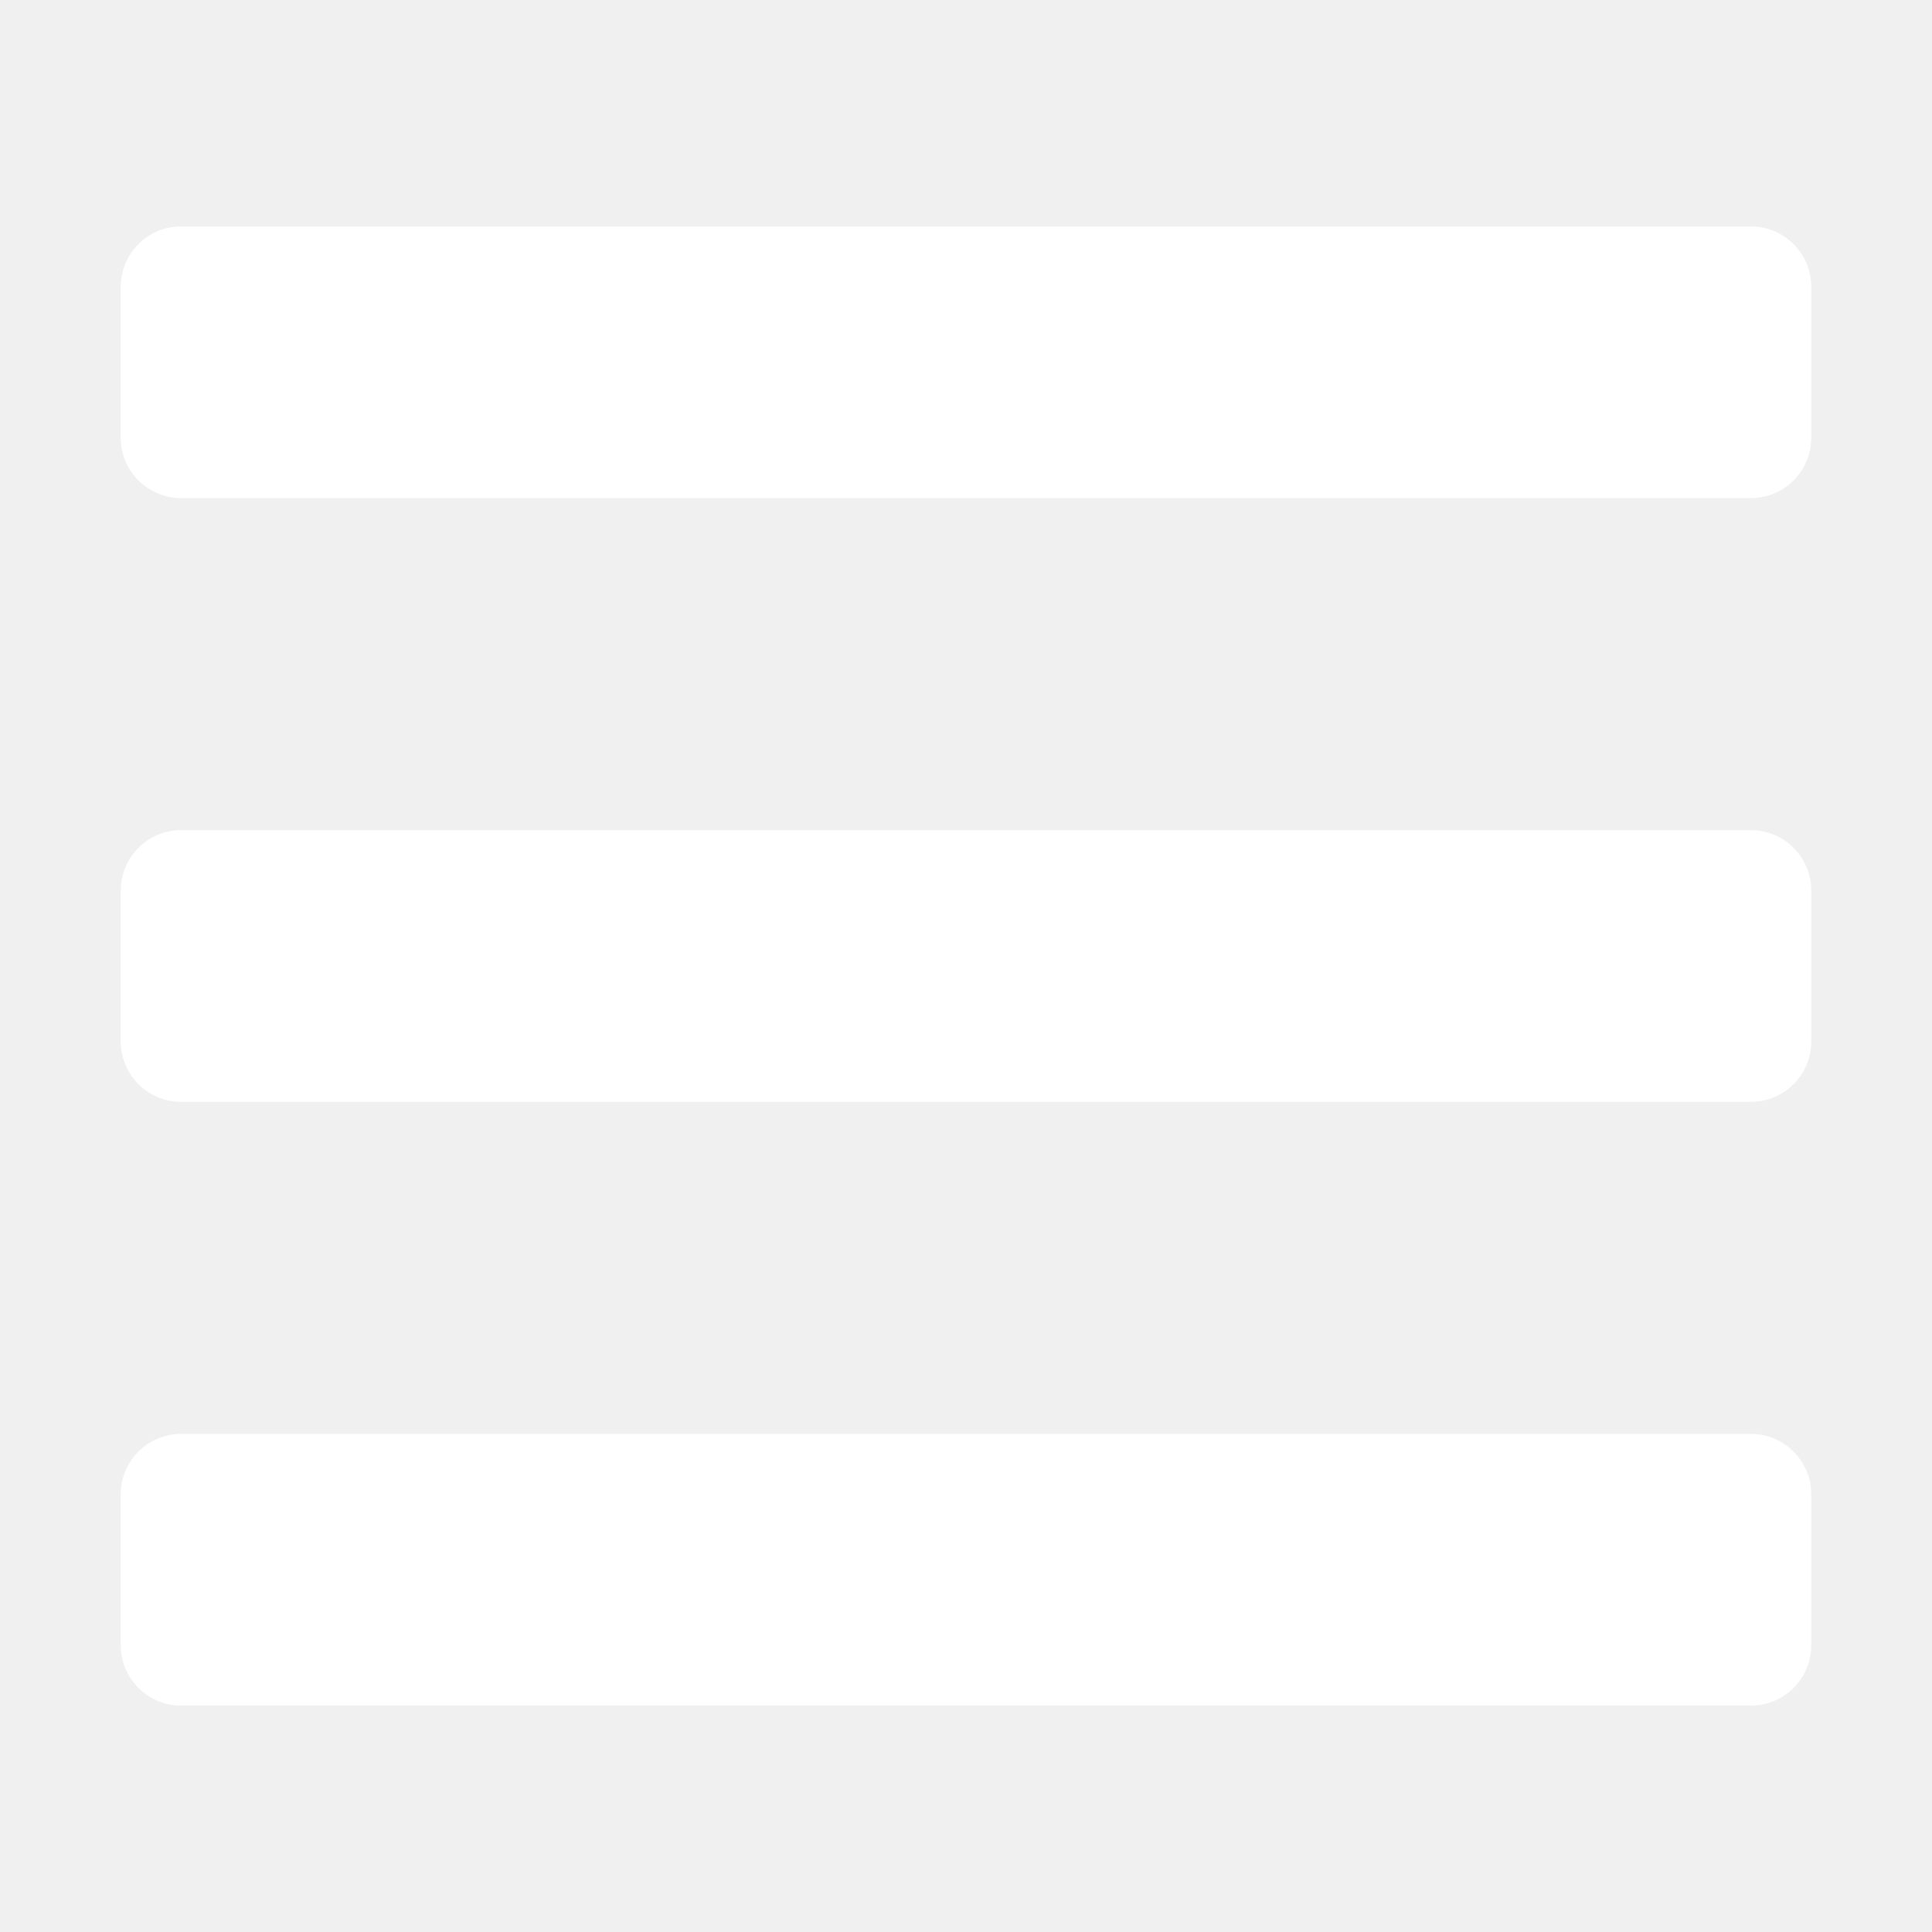
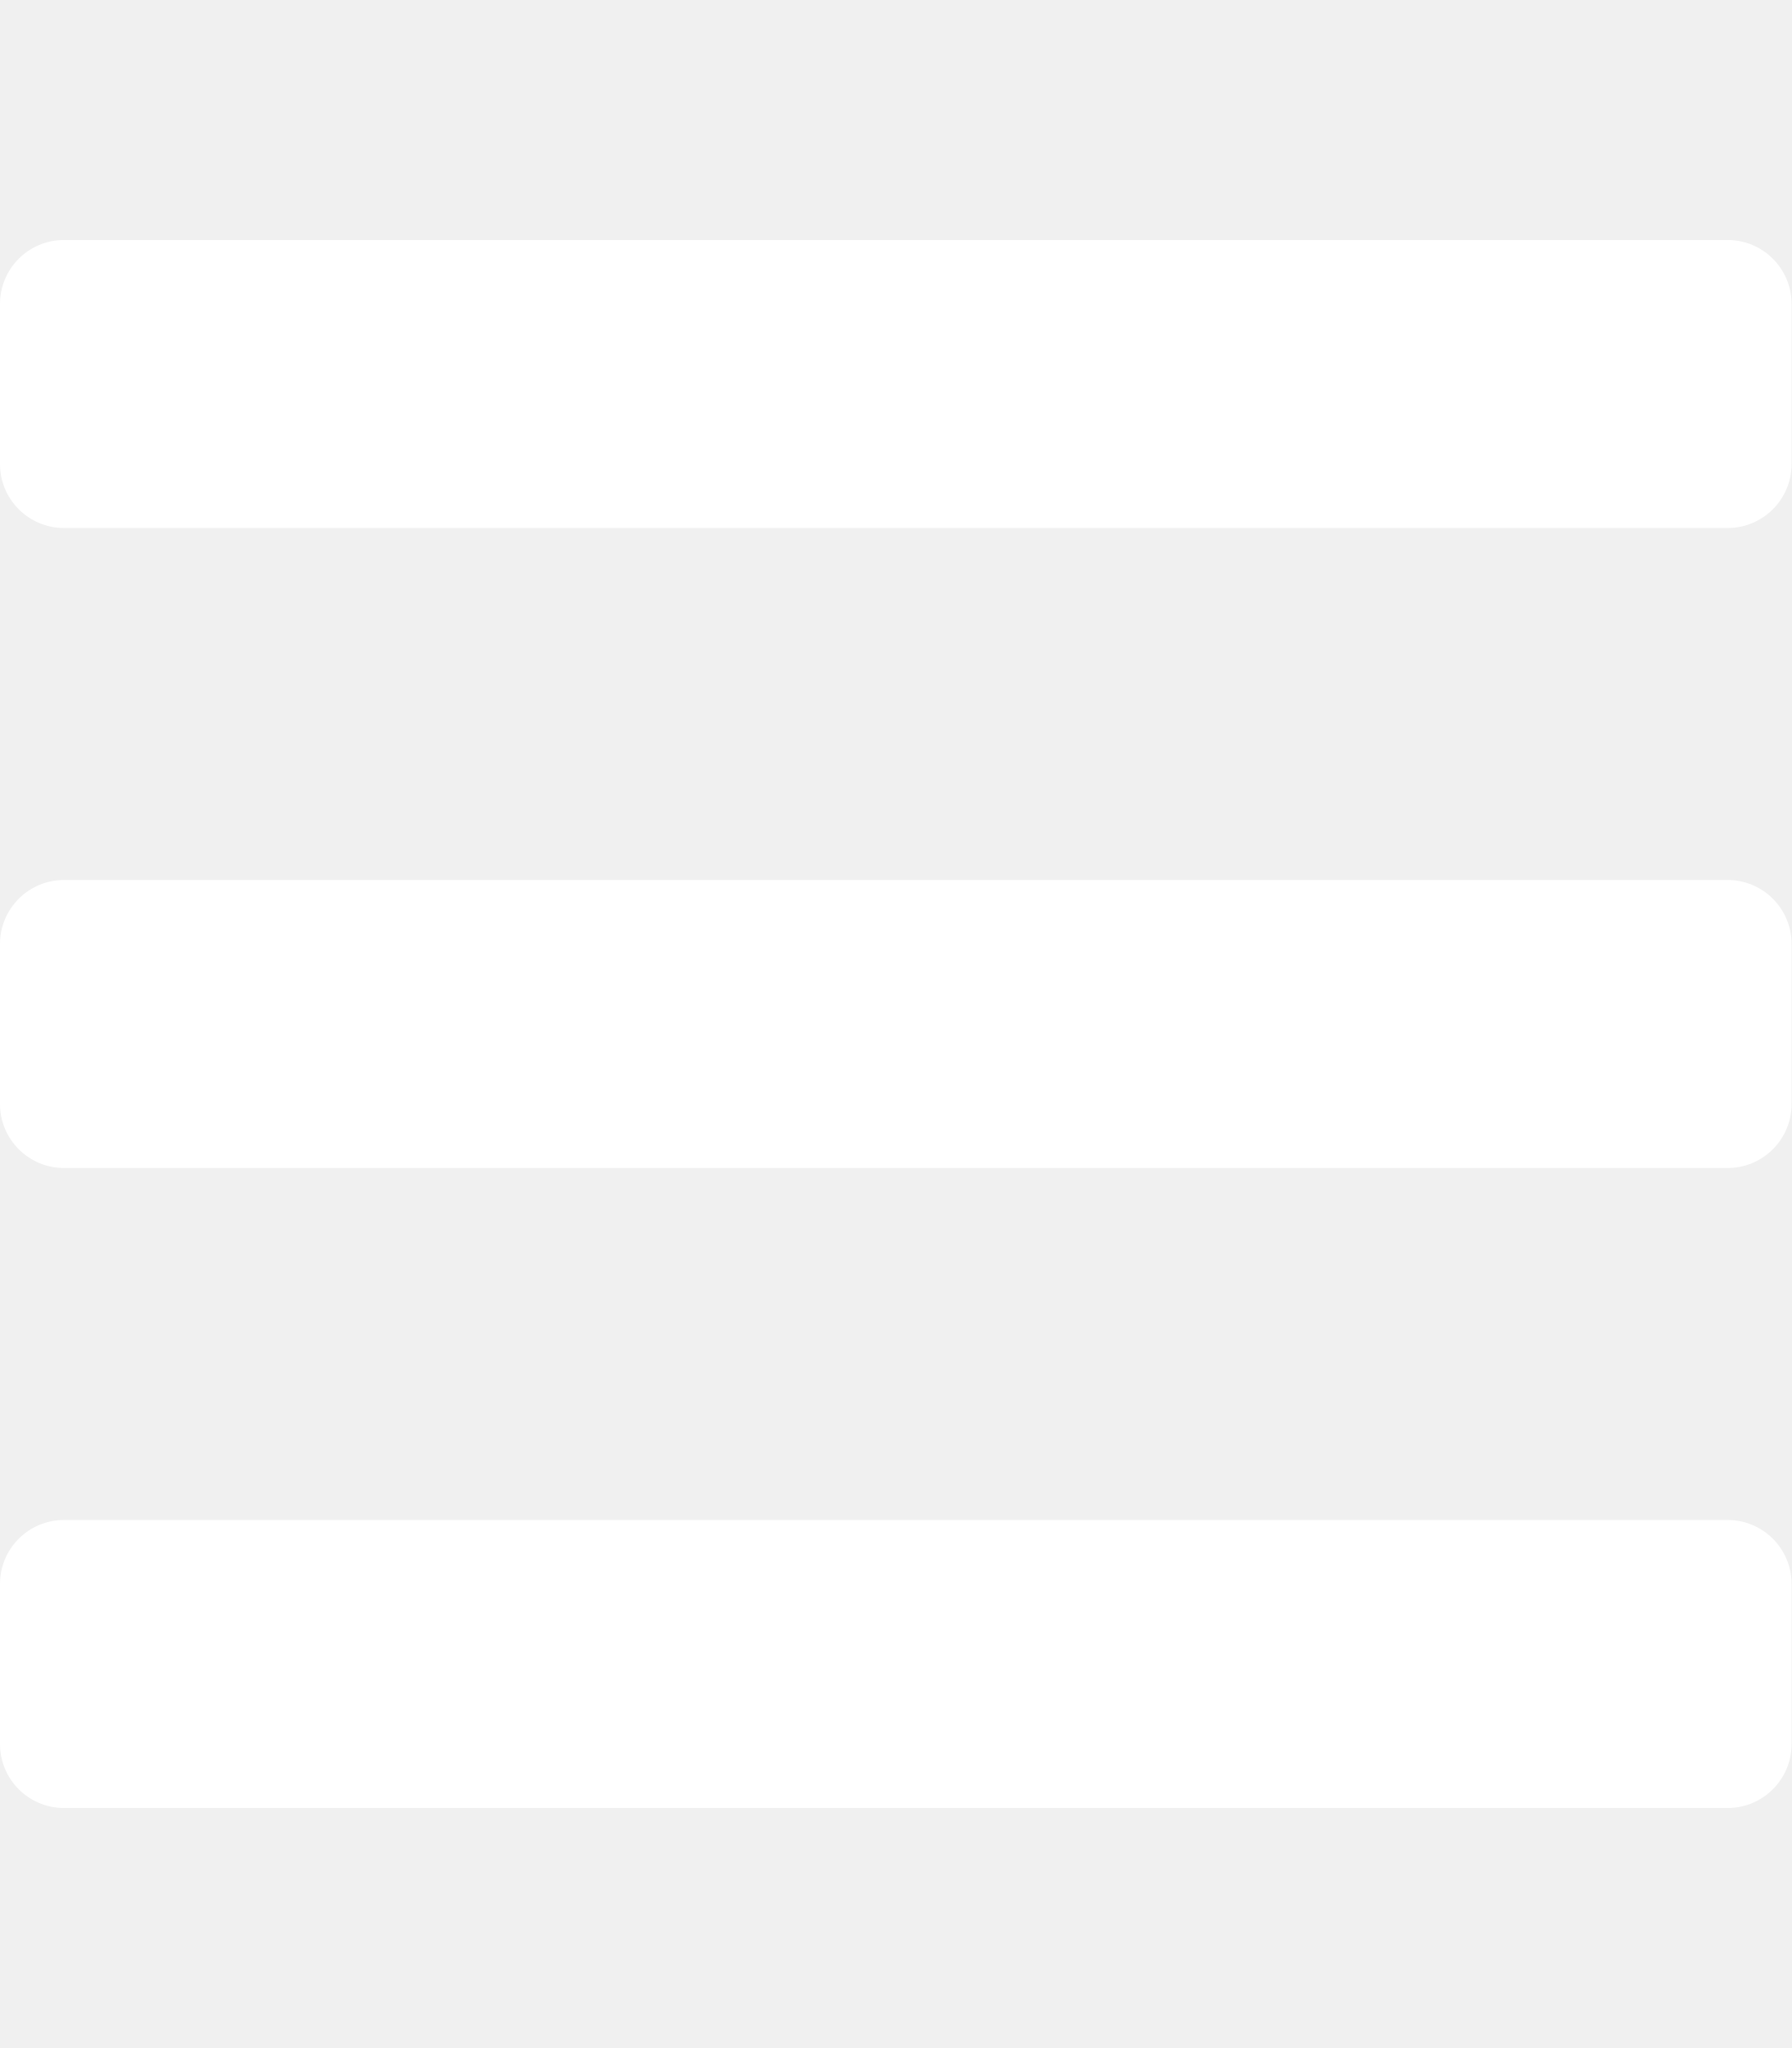
- <svg xmlns="http://www.w3.org/2000/svg" viewBox="0 0 448 512" fill="#fff" width="18" height="18">
+ <svg xmlns="http://www.w3.org/2000/svg" viewBox="0 0 448 512" fill="#fff">
  <path d="M16 132h416c8.837 0 16-7.163 16-16V76c0-8.837-7.163-16-16-16H16C7.163 60 0 67.163 0 76v40c0 8.837 7.163 16 16 16zm0 160h416c8.837 0 16-7.163 16-16v-40c0-8.837-7.163-16-16-16H16c-8.837 0-16 7.163-16 16v40c0 8.837 7.163 16 16 16zm0 160h416c8.837 0 16-7.163 16-16v-40c0-8.837-7.163-16-16-16H16c-8.837 0-16 7.163-16 16v40c0 8.837 7.163 16 16 16z" />
</svg>
